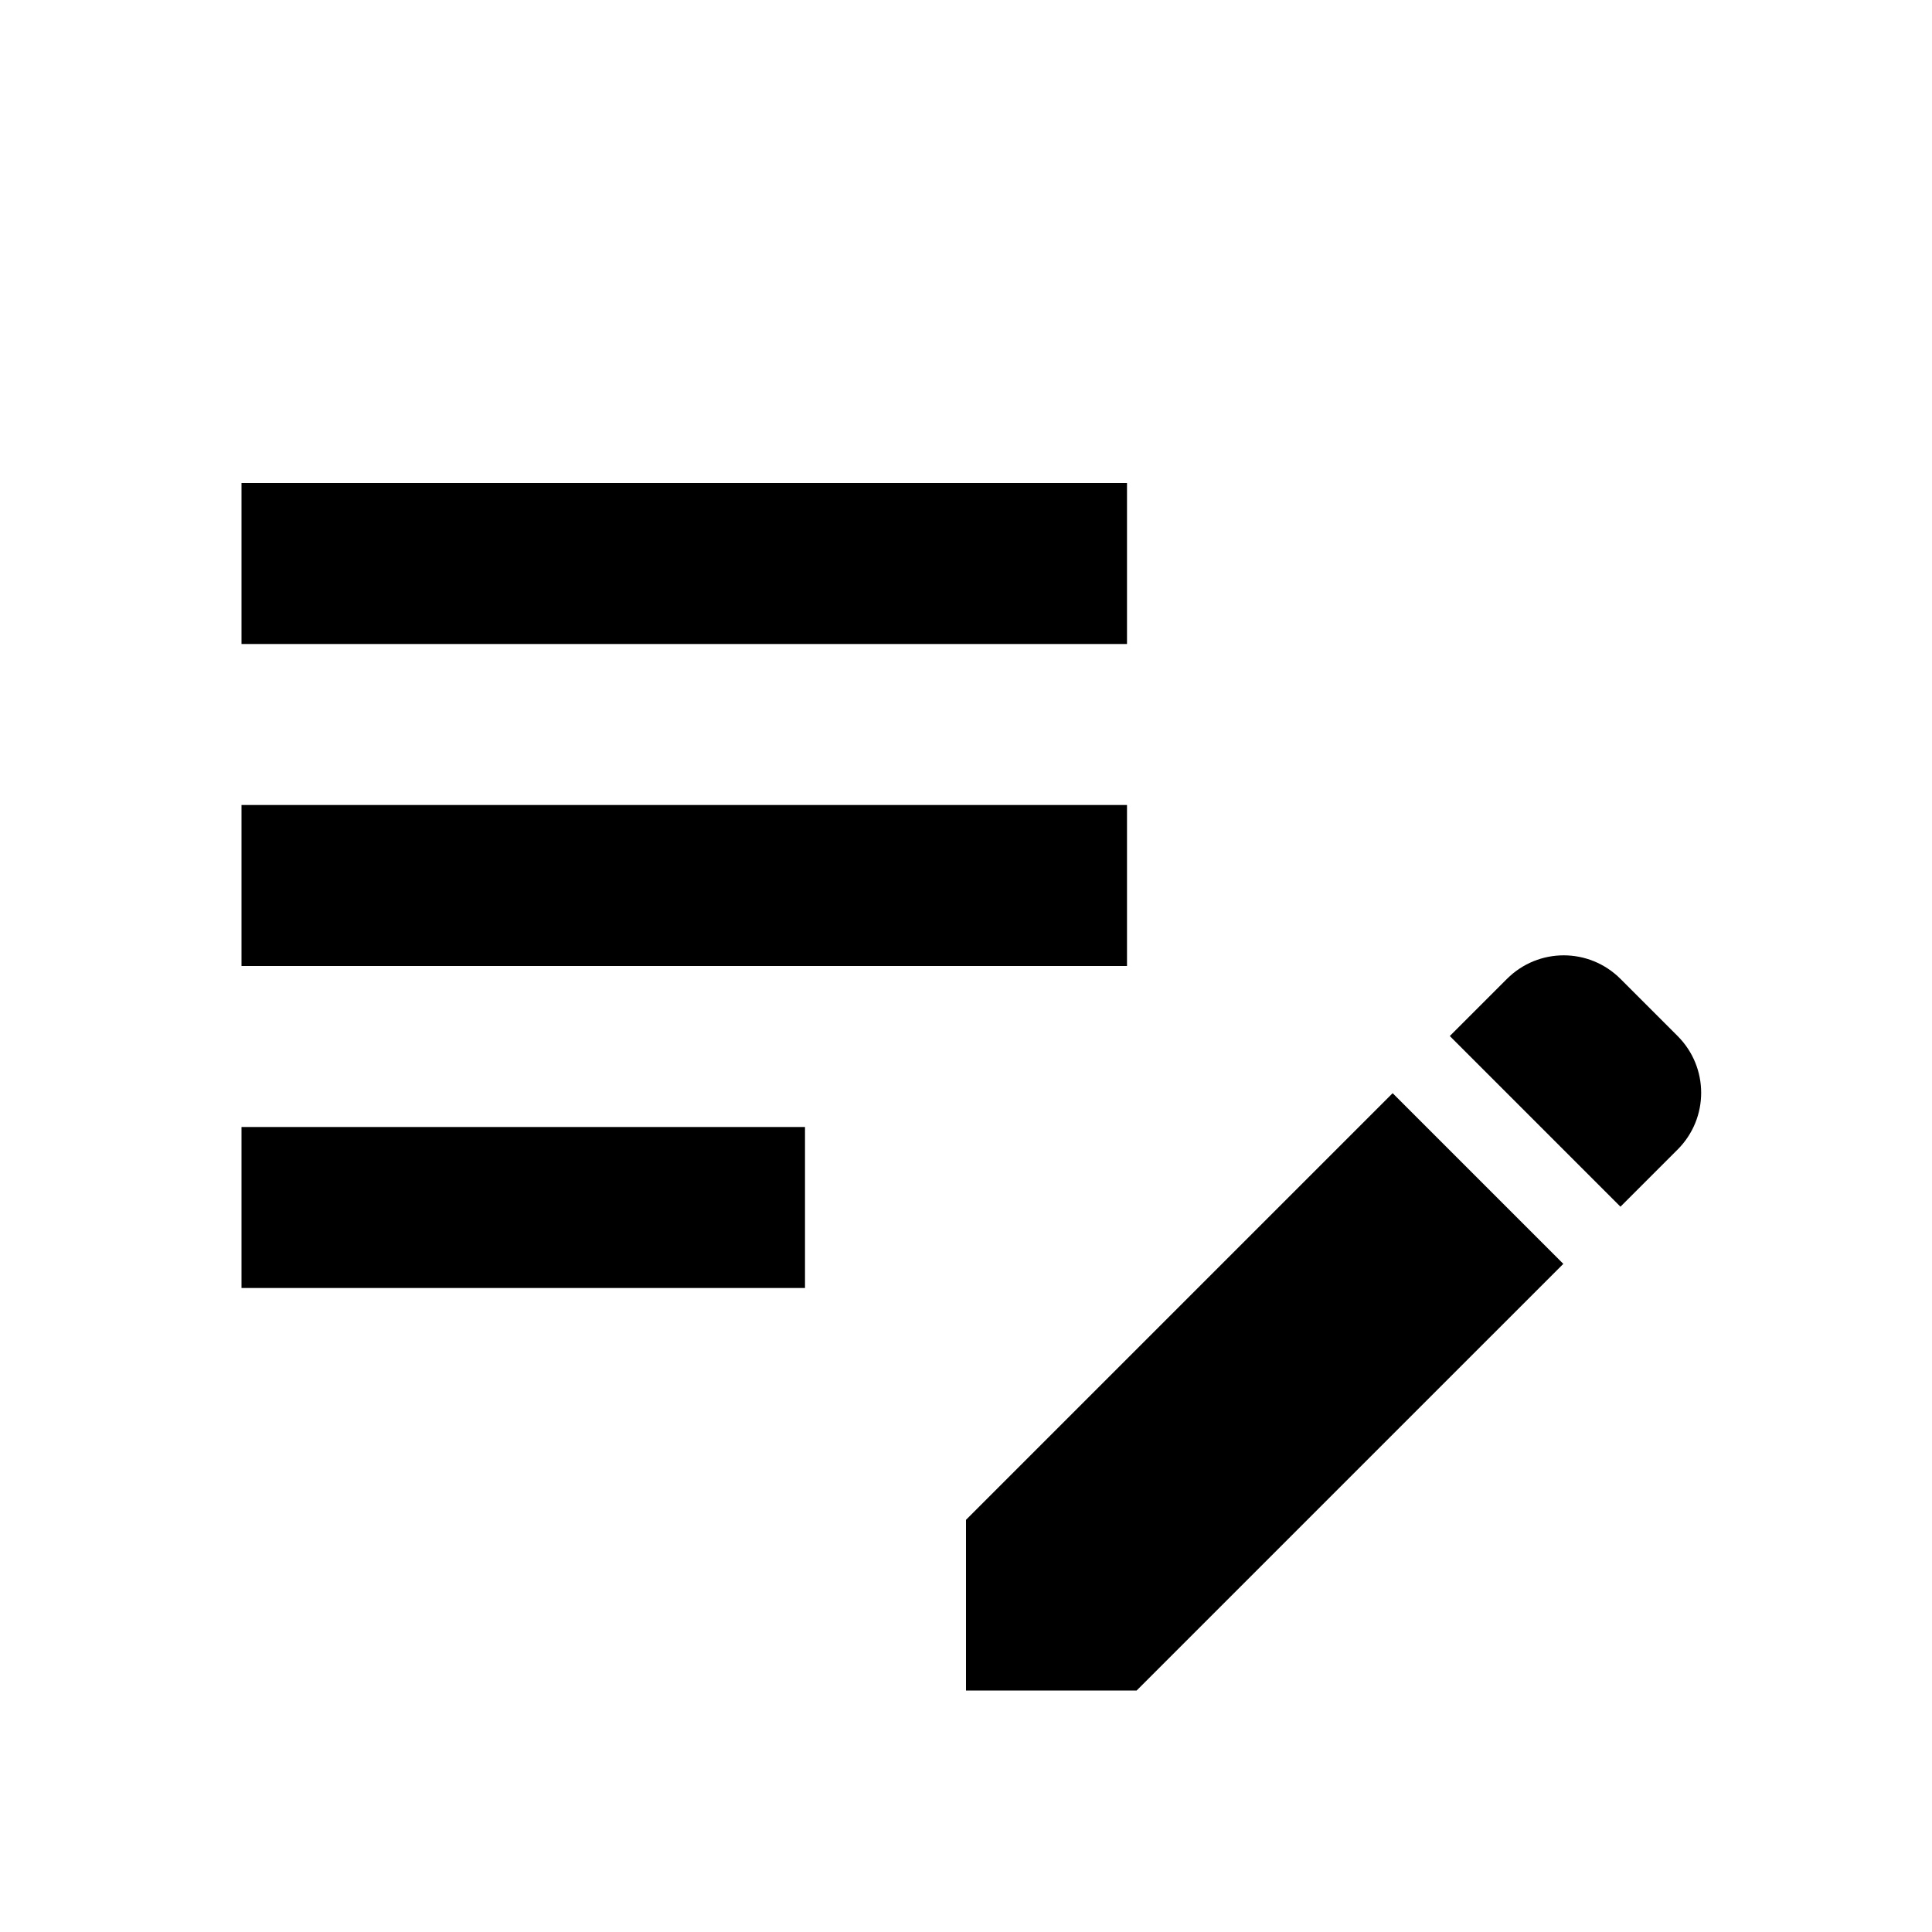
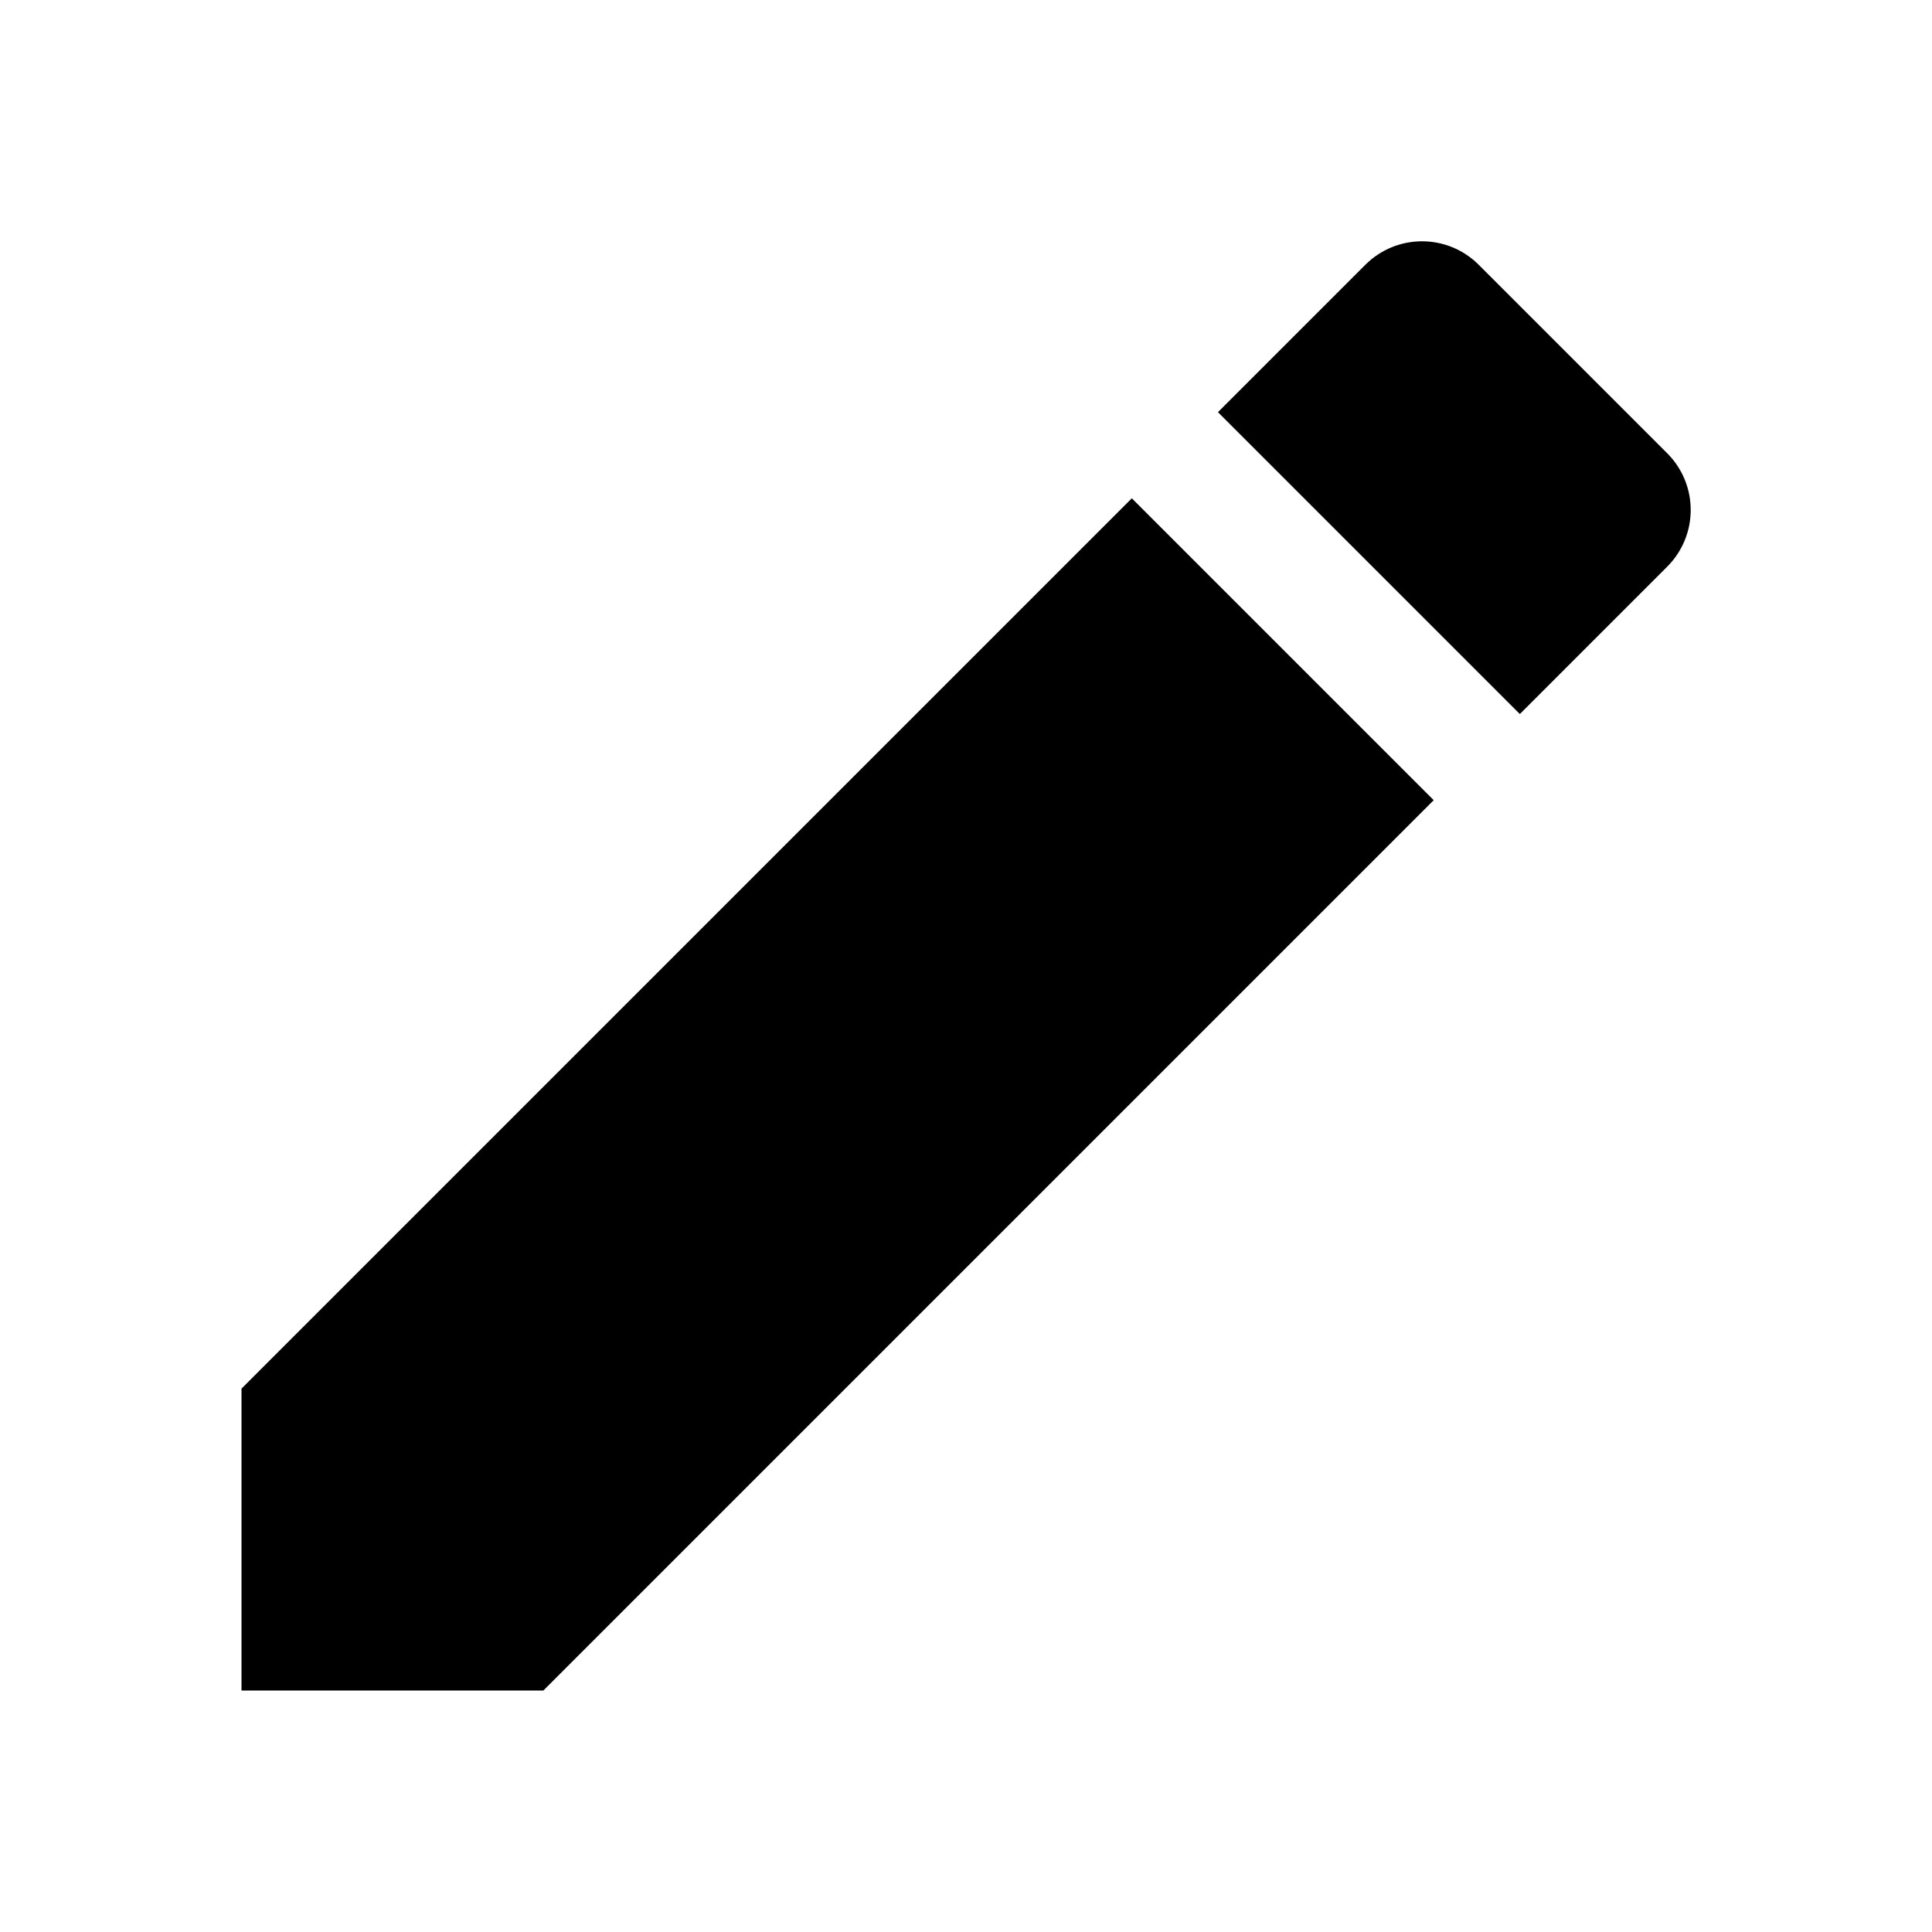
- <svg xmlns="http://www.w3.org/2000/svg" enable-background="new 0 0 24 24" height="24px" viewBox="0 0 24 24" width="24px" fill="#000000">
-   <rect fill="none" height="24" width="24" />
-   <path d="M3,10h11v2H3V10z M3,8h11V6H3V8z M3,16h7v-2H3V16z M18.01,12.87l0.71-0.71c0.39-0.39,1.02-0.39,1.41,0l0.71,0.71 c0.39,0.39,0.39,1.02,0,1.41l-0.71,0.71L18.01,12.87z M17.3,13.58l-5.3,5.3V21h2.12l5.3-5.3L17.3,13.58z" />
+ <svg xmlns="http://www.w3.org/2000/svg" height="24px" viewBox="0 0 24 24" width="24px" fill="#000000">
+   <path d="M0 0h24v24H0z" fill="none" />
+   <path d="M3 17.25V21h3.75L17.81 9.94l-3.75-3.75L3 17.25zM20.71 7.04c.39-.39.39-1.02 0-1.41l-2.34-2.34c-.39-.39-1.02-.39-1.41 0l-1.83 1.83 3.75 3.75 1.83-1.83z" />
</svg>
